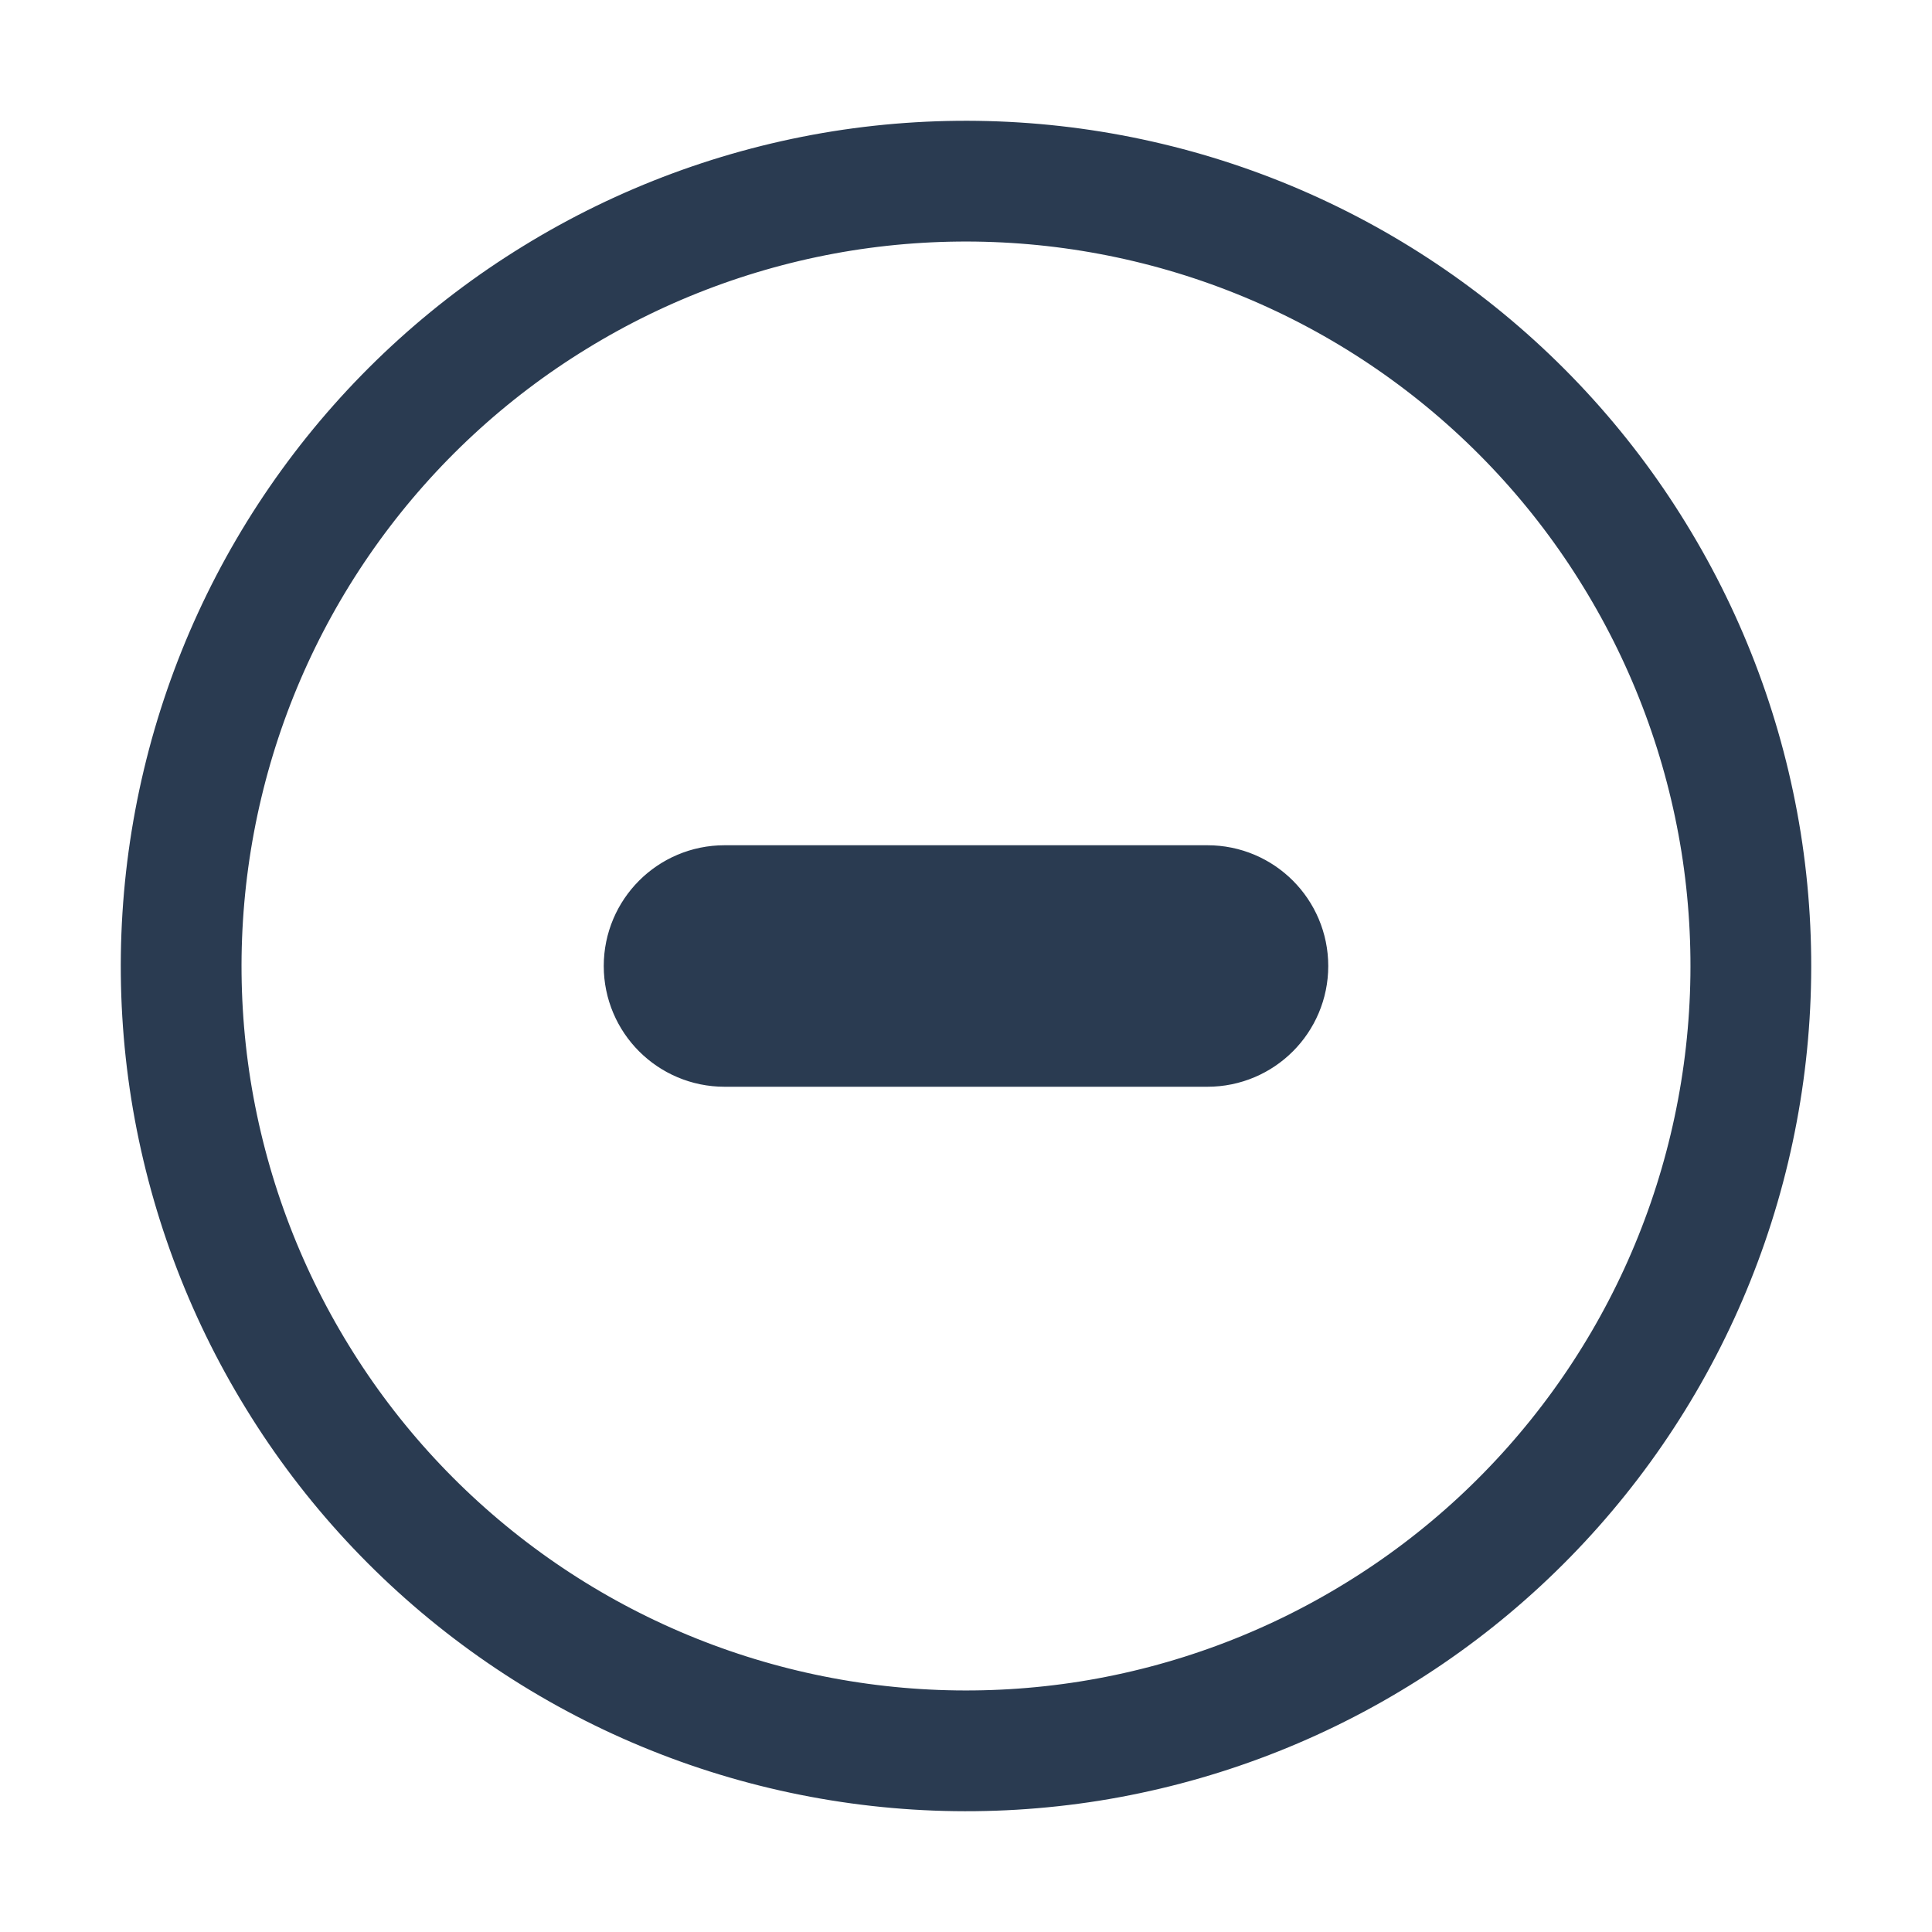
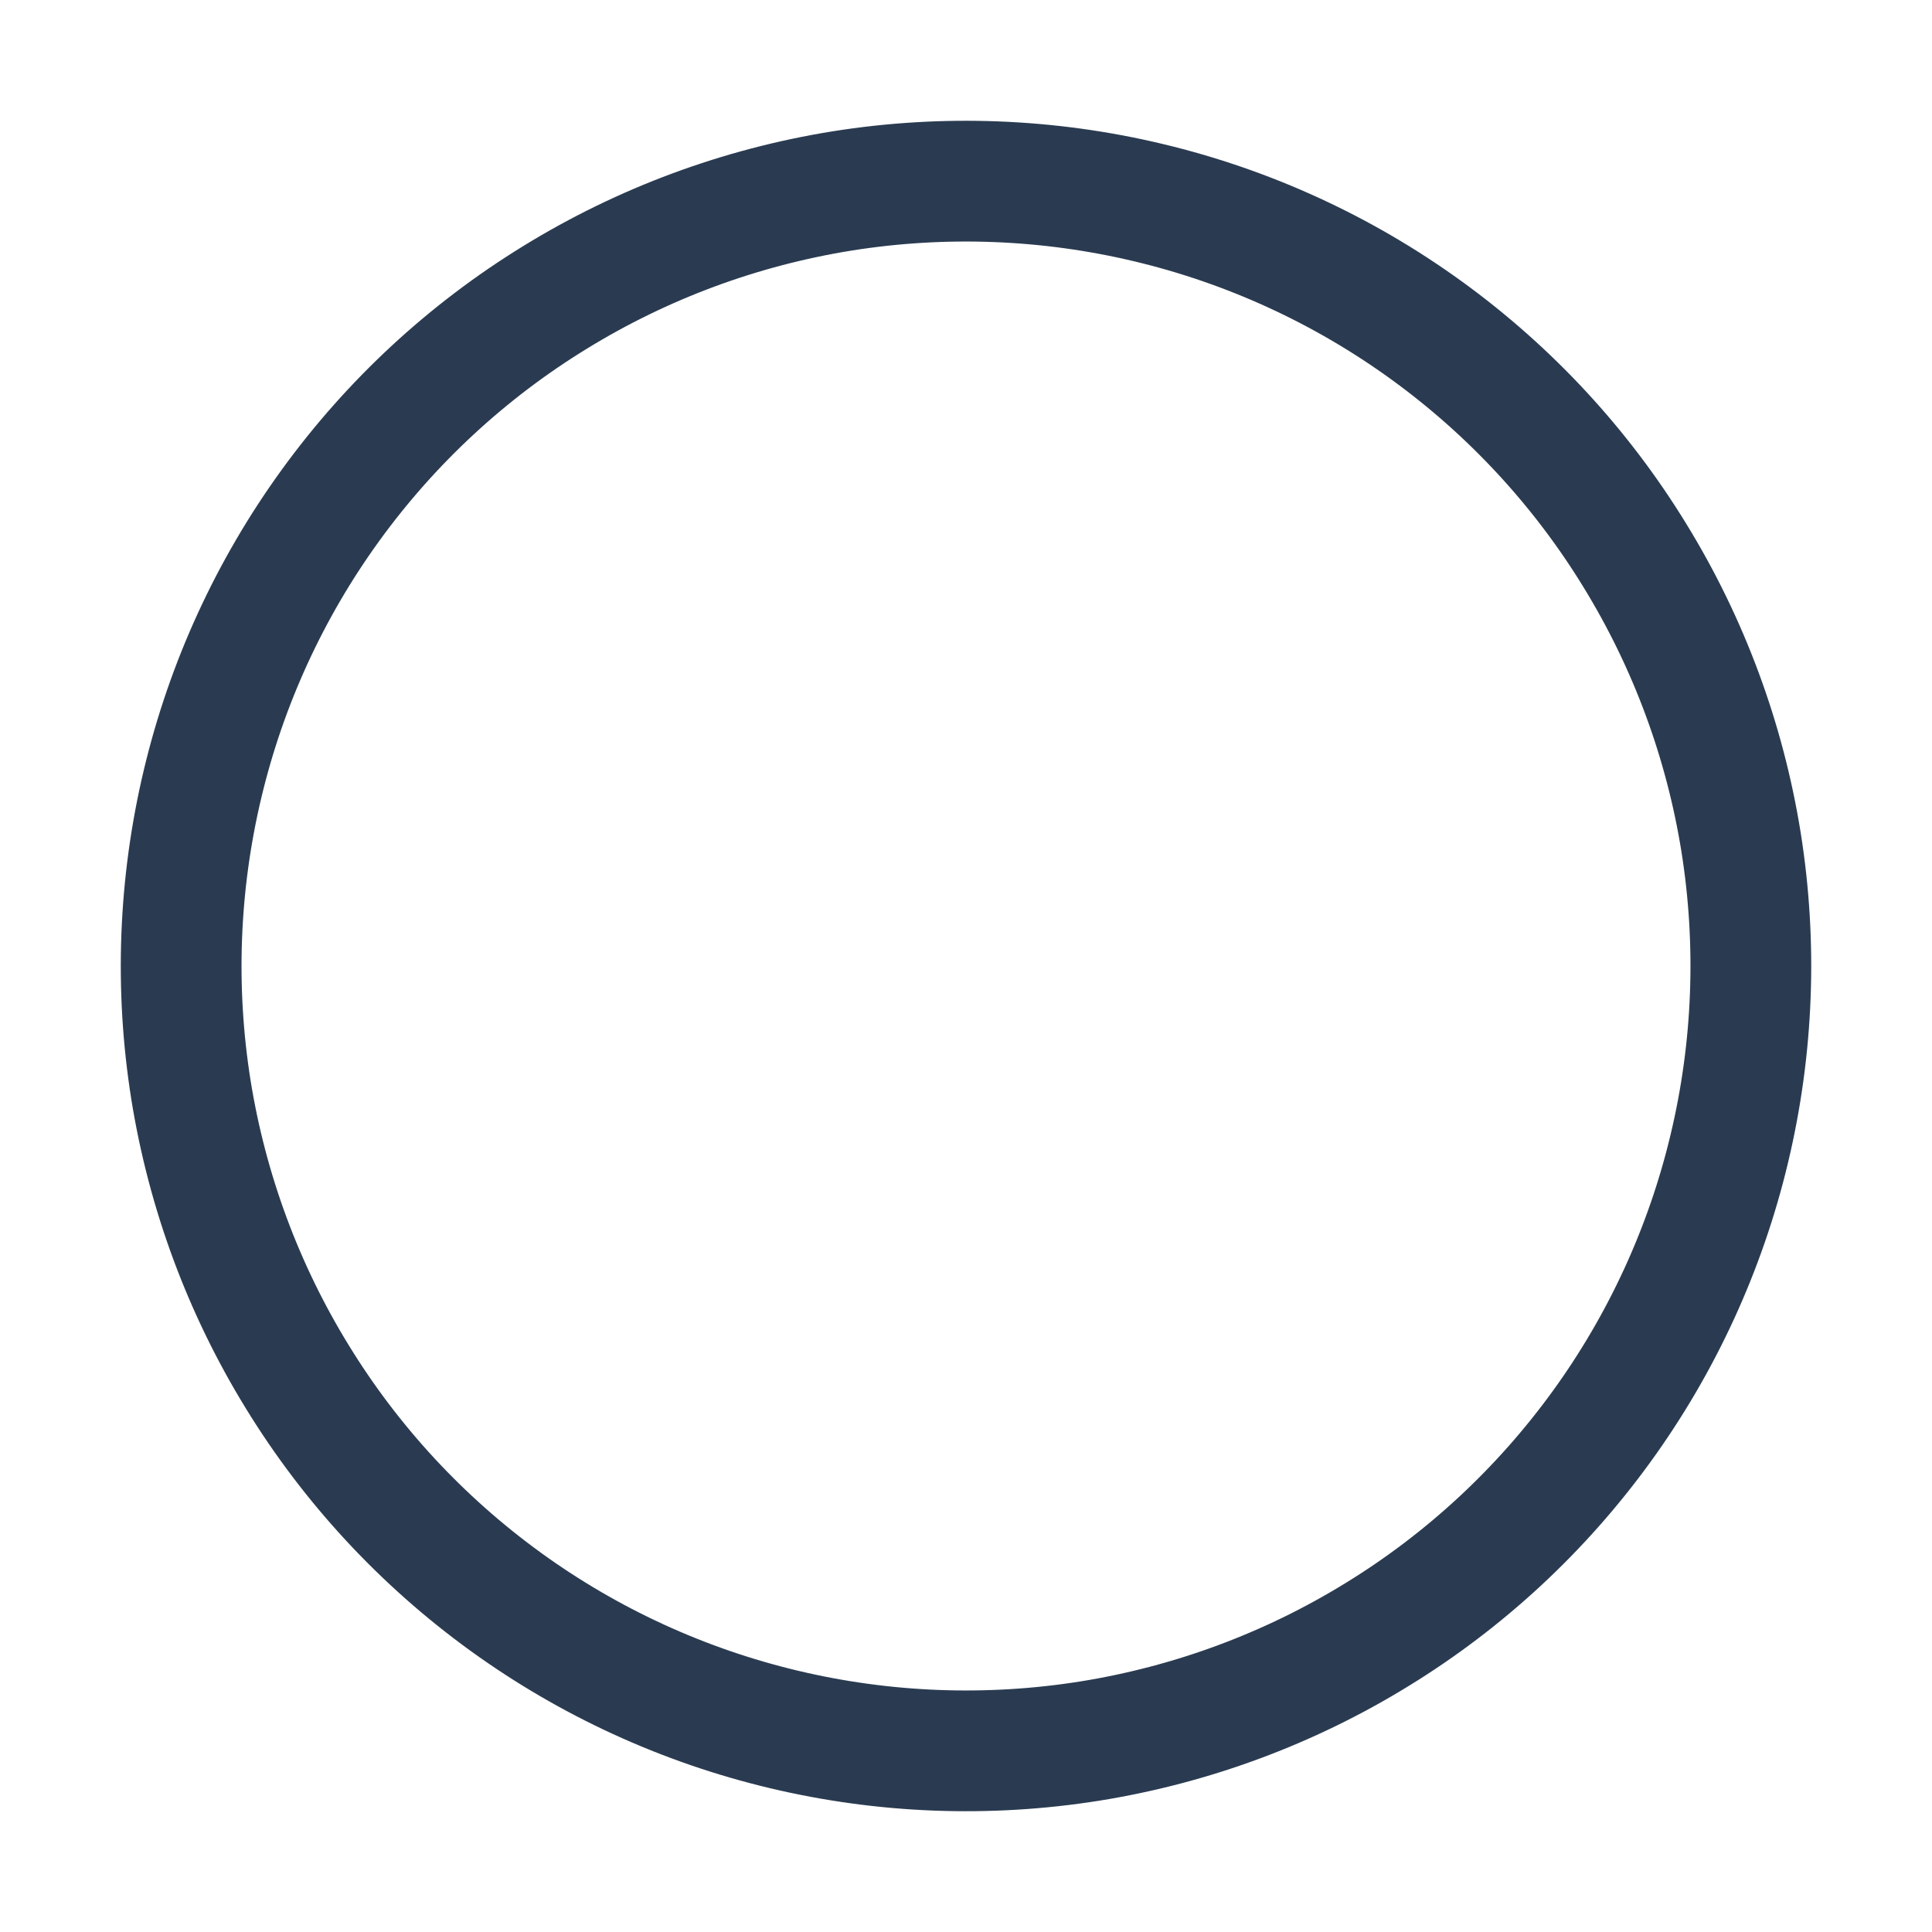
<svg xmlns="http://www.w3.org/2000/svg" width="16" height="16" viewBox="0 0 16 16" fill="none">
-   <path d="M6 7.5C5.724 7.5 5.5 7.724 5.5 8C5.5 8.276 5.724 8.5 6 8.5H10C10.276 8.5 10.5 8.276 10.5 8C10.5 7.724 10.276 7.5 10 7.5H6ZM14.322 9.51C14.124 10.341 13.764 11.124 13.263 11.815C12.762 12.506 12.13 13.092 11.402 13.538C10.675 13.985 9.867 14.284 9.024 14.419C8.181 14.553 7.32 14.52 6.49 14.322C5.659 14.124 4.876 13.764 4.185 13.263C3.494 12.762 2.908 12.13 2.462 11.402C2.015 10.675 1.716 9.867 1.581 9.024C1.447 8.181 1.48 7.32 1.678 6.49C1.876 5.659 2.236 4.876 2.737 4.185C3.238 3.494 3.87 2.908 4.598 2.462C5.325 2.015 6.133 1.716 6.976 1.581C7.819 1.447 8.68 1.48 9.51 1.678C10.341 1.876 11.124 2.236 11.815 2.737C12.506 3.238 13.092 3.87 13.538 4.598C13.985 5.325 14.284 6.133 14.419 6.976C14.553 7.819 14.52 8.68 14.322 9.51Z" stroke="#2A3B51" stroke-linecap="round" />
+   <path d="M14.322 9.51C14.124 10.341 13.764 11.124 13.263 11.815C12.762 12.506 12.13 13.092 11.402 13.538C10.675 13.985 9.867 14.284 9.024 14.419C8.181 14.553 7.32 14.52 6.49 14.322C5.659 14.124 4.876 13.764 4.185 13.263C3.494 12.762 2.908 12.13 2.462 11.402C2.015 10.675 1.716 9.867 1.581 9.024C1.447 8.181 1.48 7.32 1.678 6.49C1.876 5.659 2.236 4.876 2.737 4.185C3.238 3.494 3.87 2.908 4.598 2.462C5.325 2.015 6.133 1.716 6.976 1.581C7.819 1.447 8.68 1.48 9.51 1.678C10.341 1.876 11.124 2.236 11.815 2.737C12.506 3.238 13.092 3.87 13.538 4.598C13.985 5.325 14.284 6.133 14.419 6.976C14.553 7.819 14.52 8.68 14.322 9.51Z" stroke="#2A3B51" stroke-linecap="round" />
</svg>
